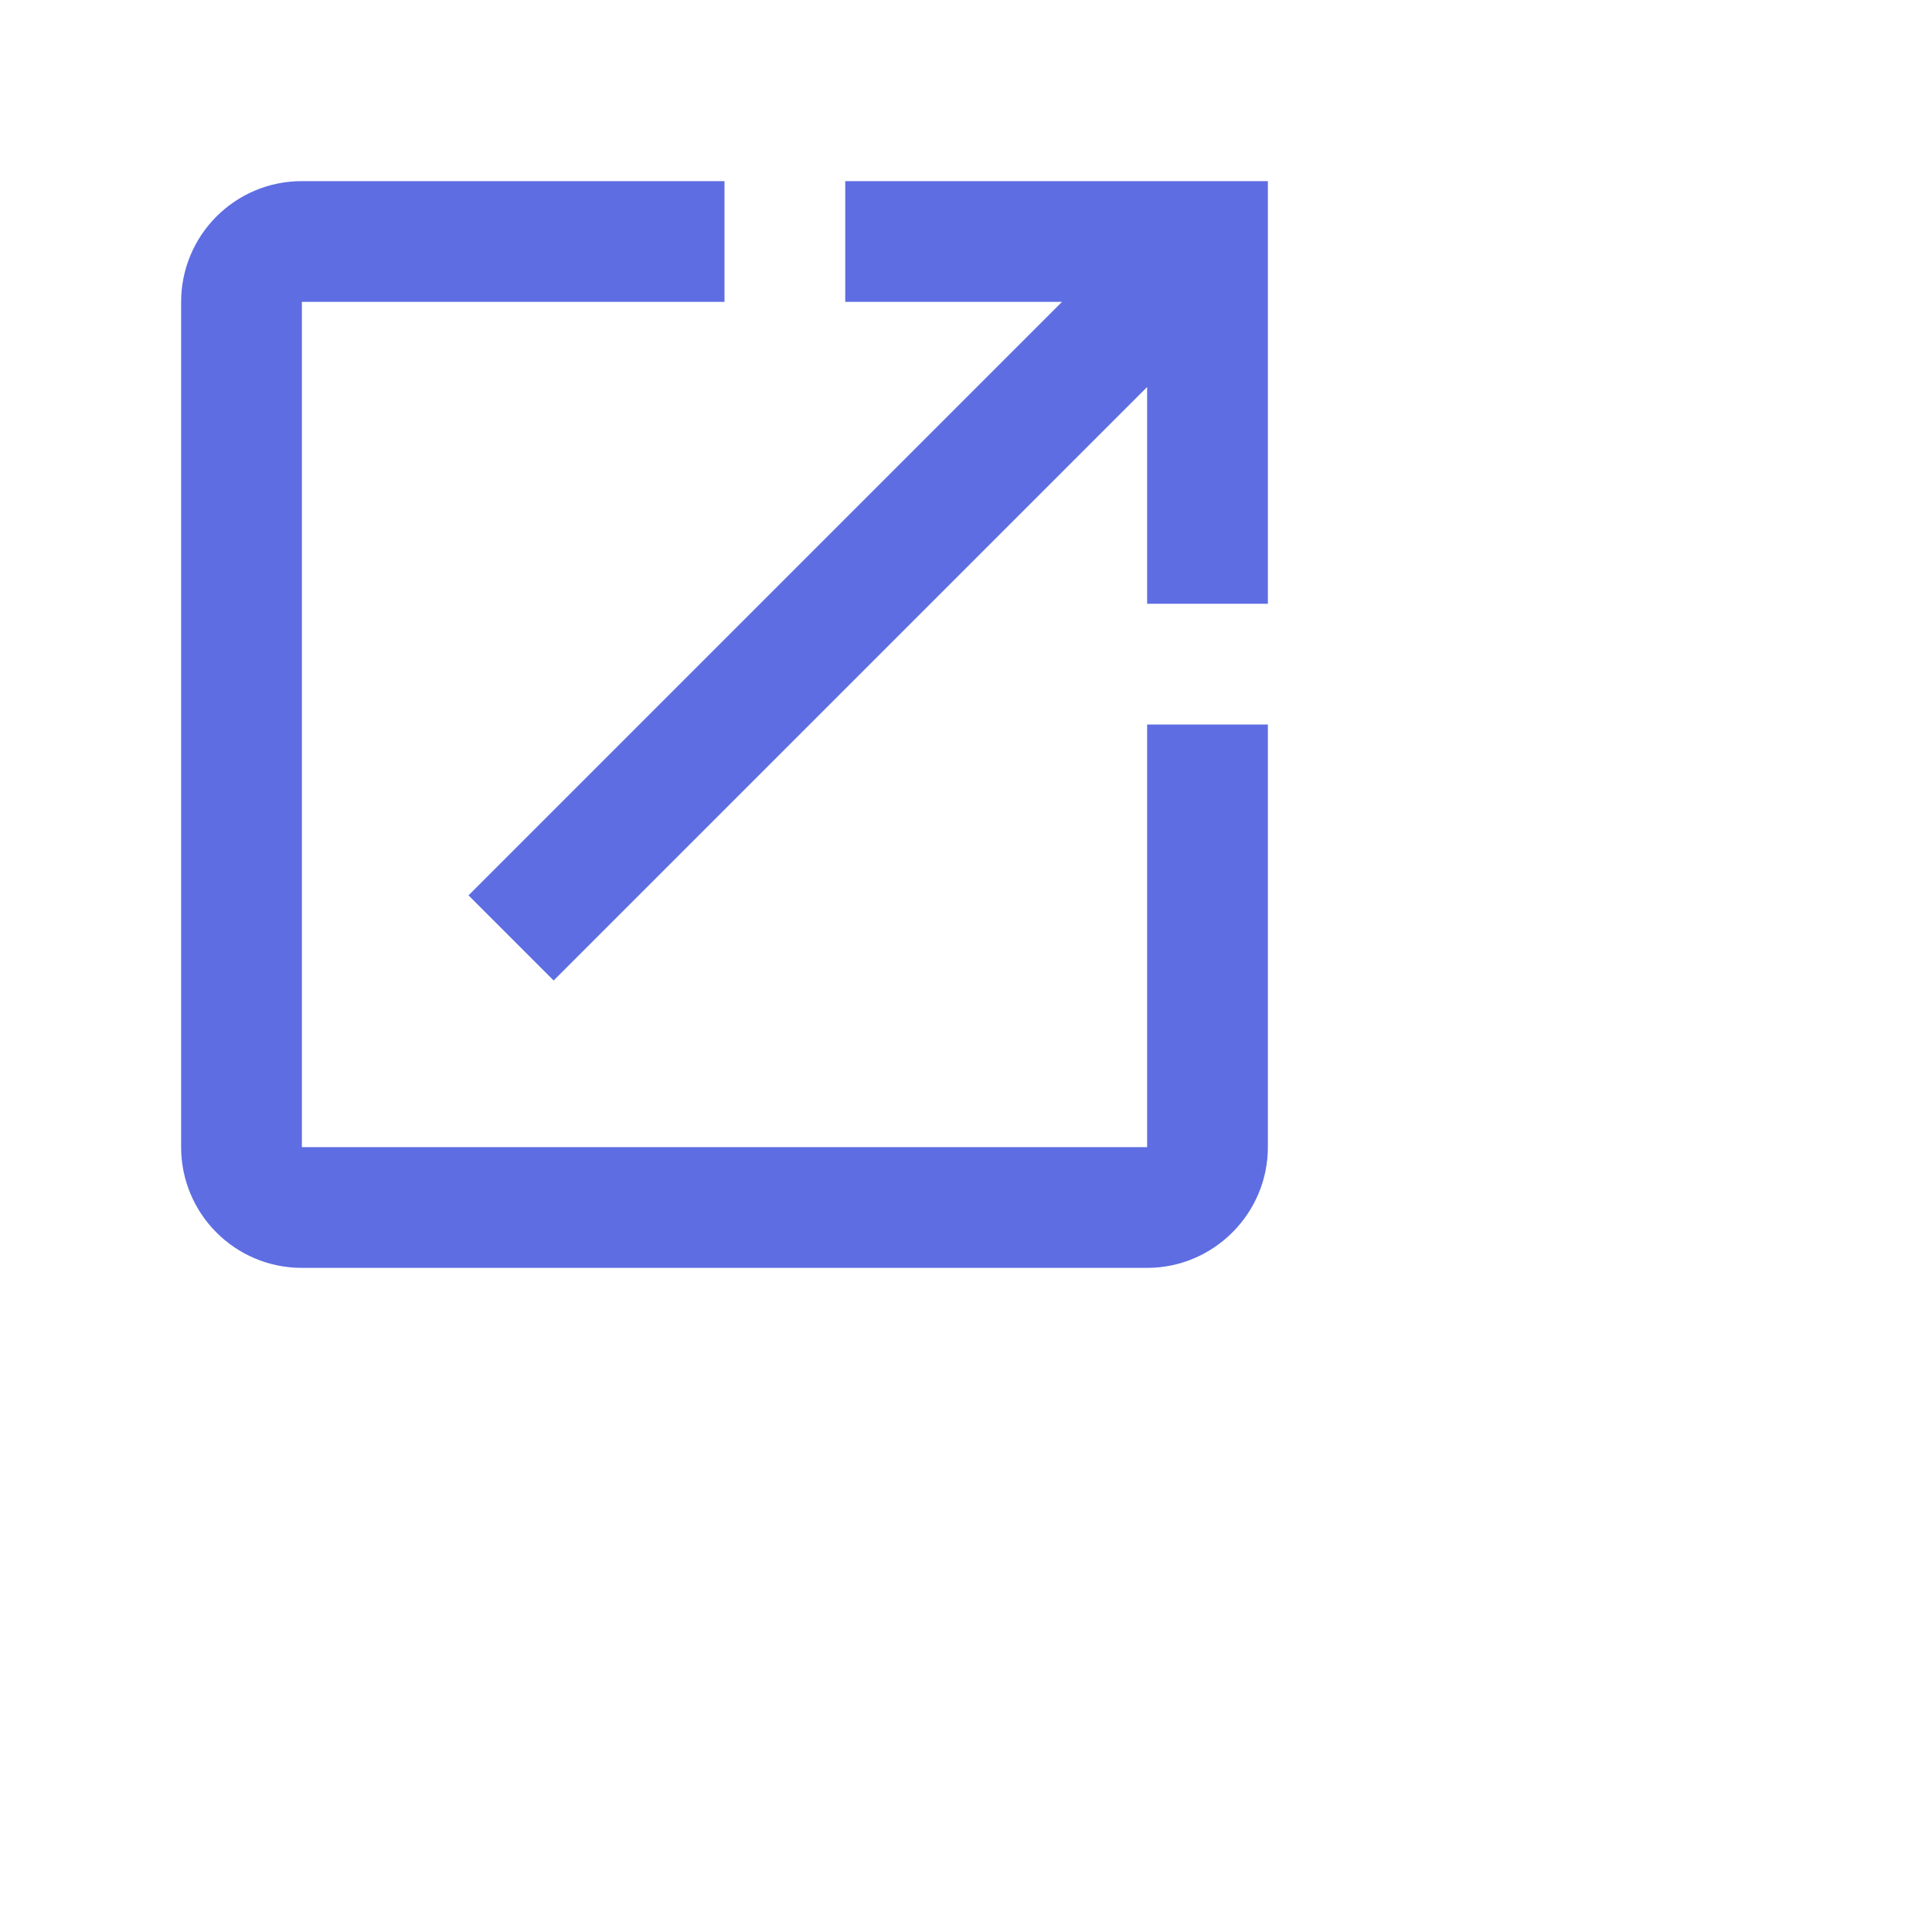
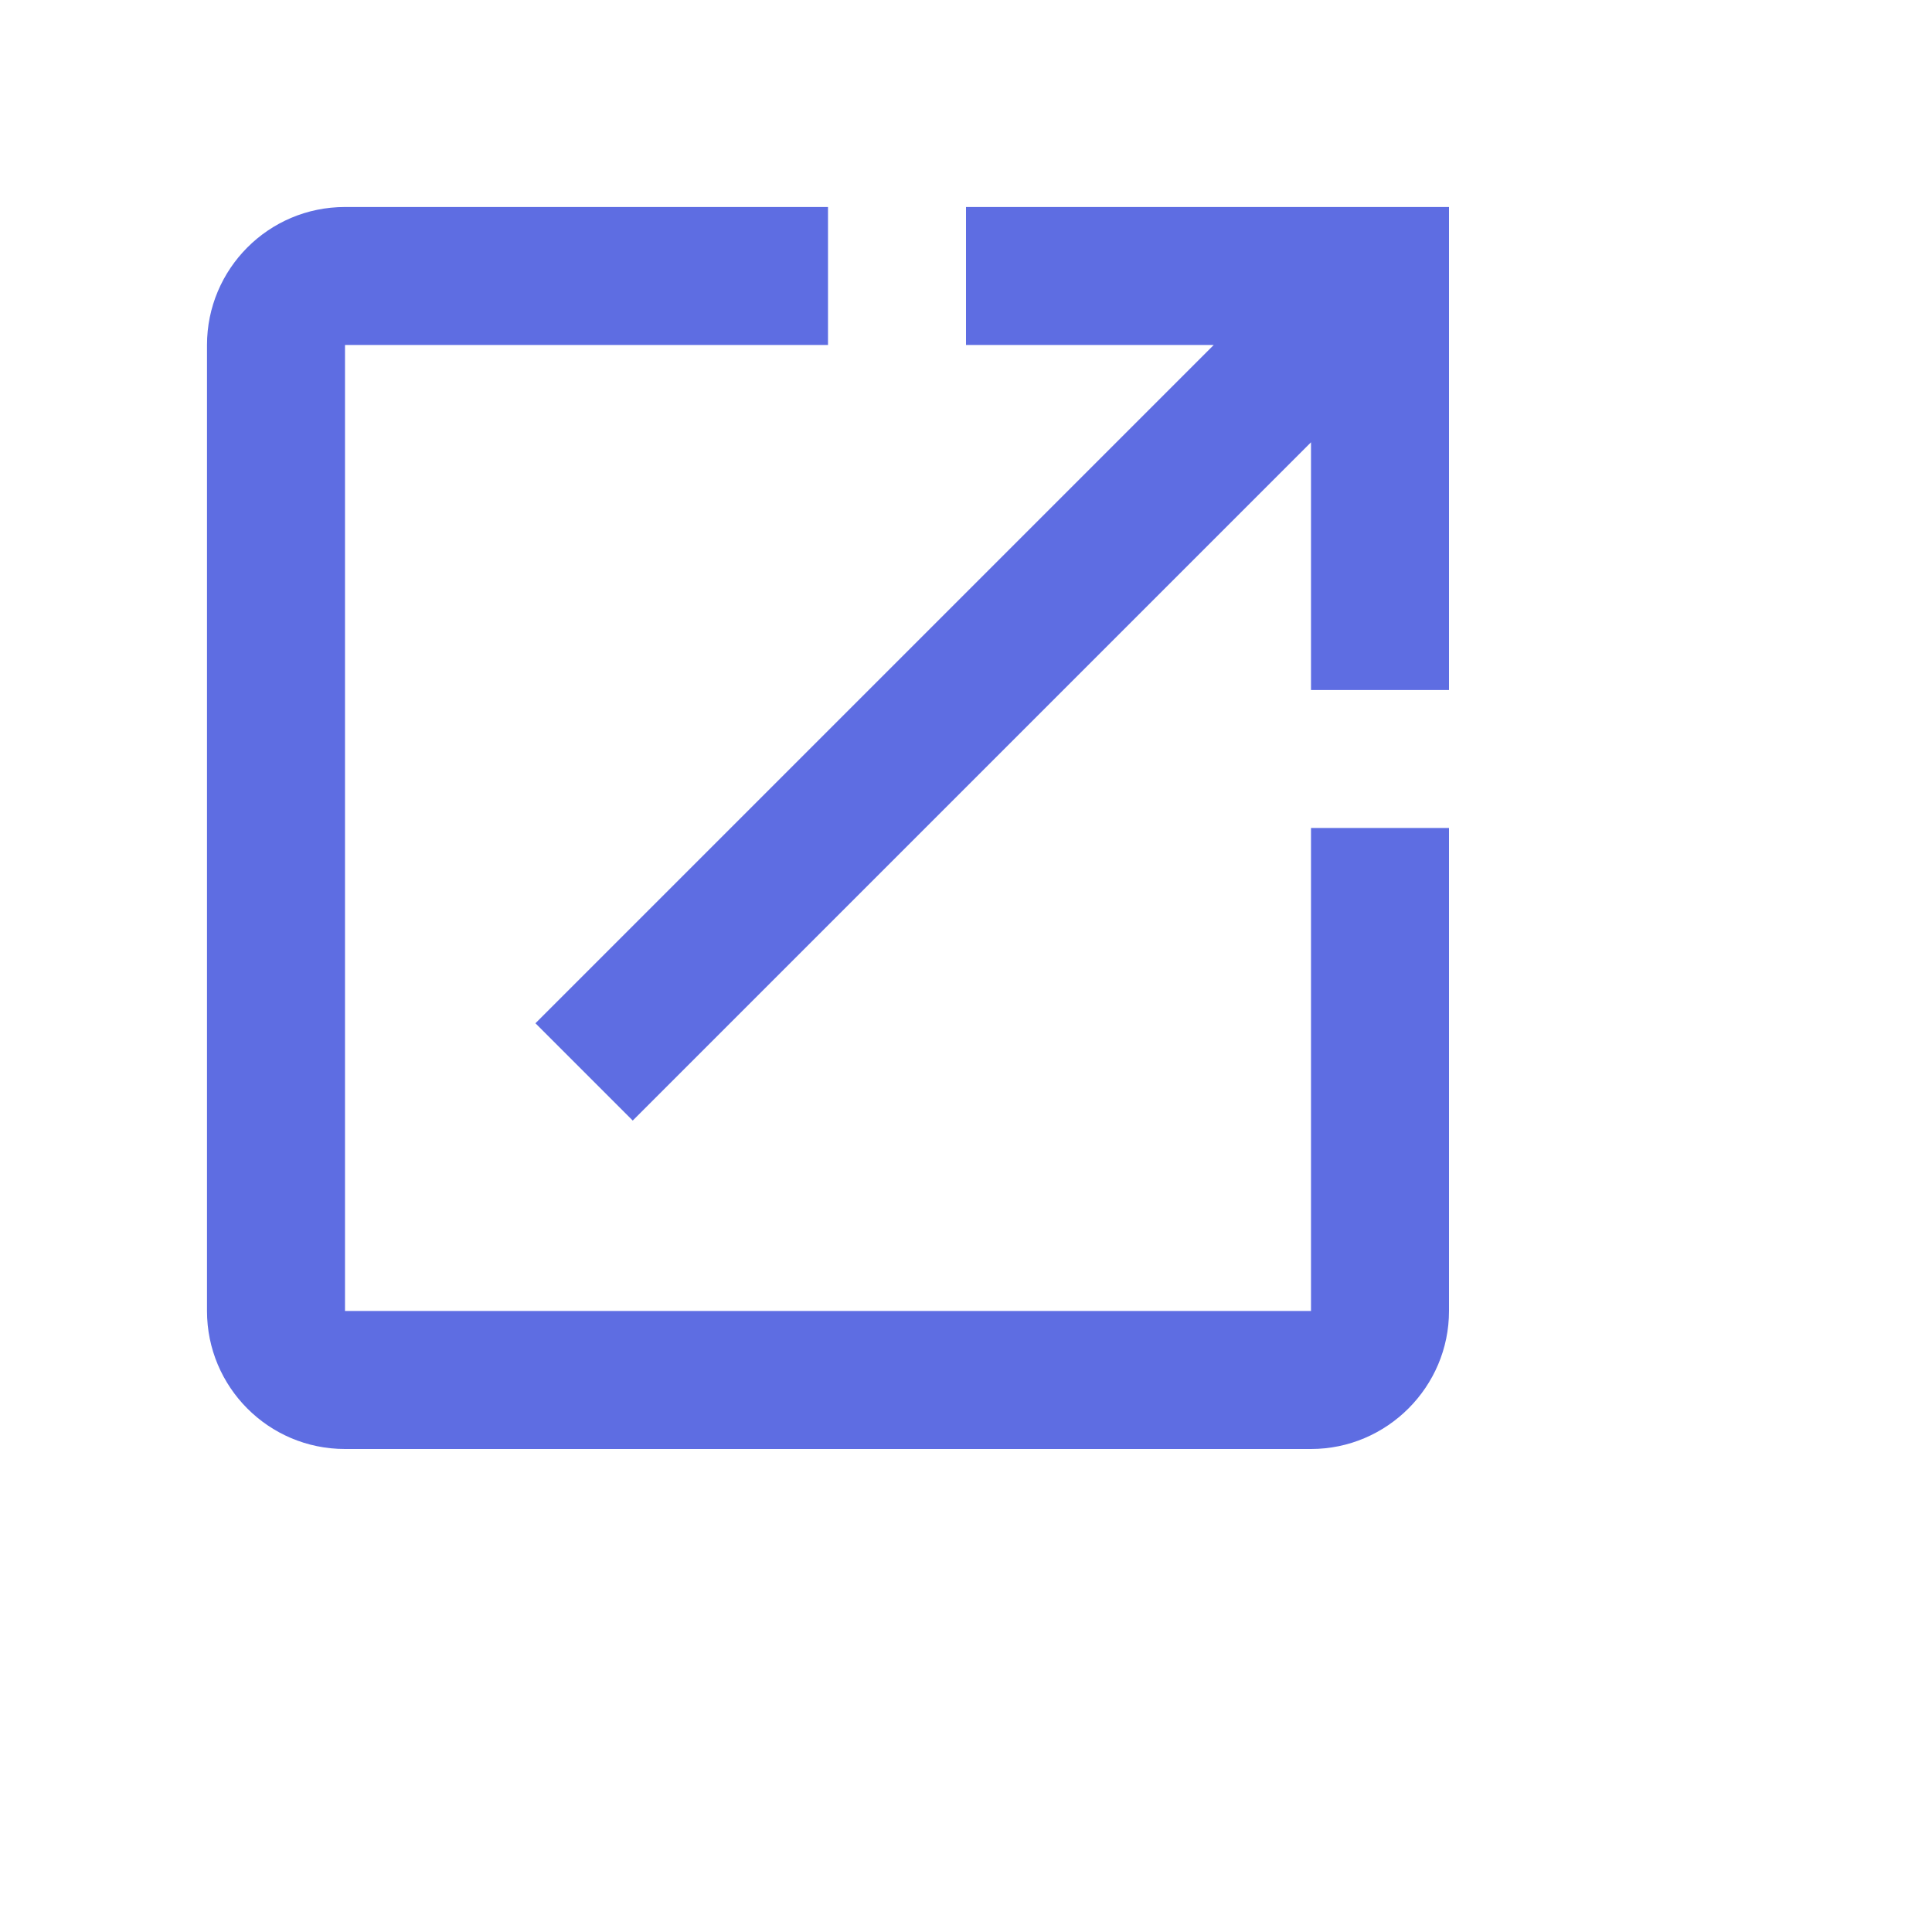
- <svg xmlns="http://www.w3.org/2000/svg" height="18px" viewBox="0 0 32 32" width="18px" fill="#5E6DE2">
+ <svg xmlns="http://www.w3.org/2000/svg" height="18px" viewBox="0 0 28 28" width="18px" fill="#5E6DE2">
  <path d="M0 0h24v24H0z" fill="none" />
  <path d="M19 19H5V5h7V3H5c-1.11 0-2 .9-2 2v14c0 1.1.89 2 2 2h14c1.1 0 2-.9 2-2v-7h-2v7zM14 3v2h3.59l-9.83 9.83 1.41 1.41L19 6.41V10h2V3h-7z" />
</svg>
